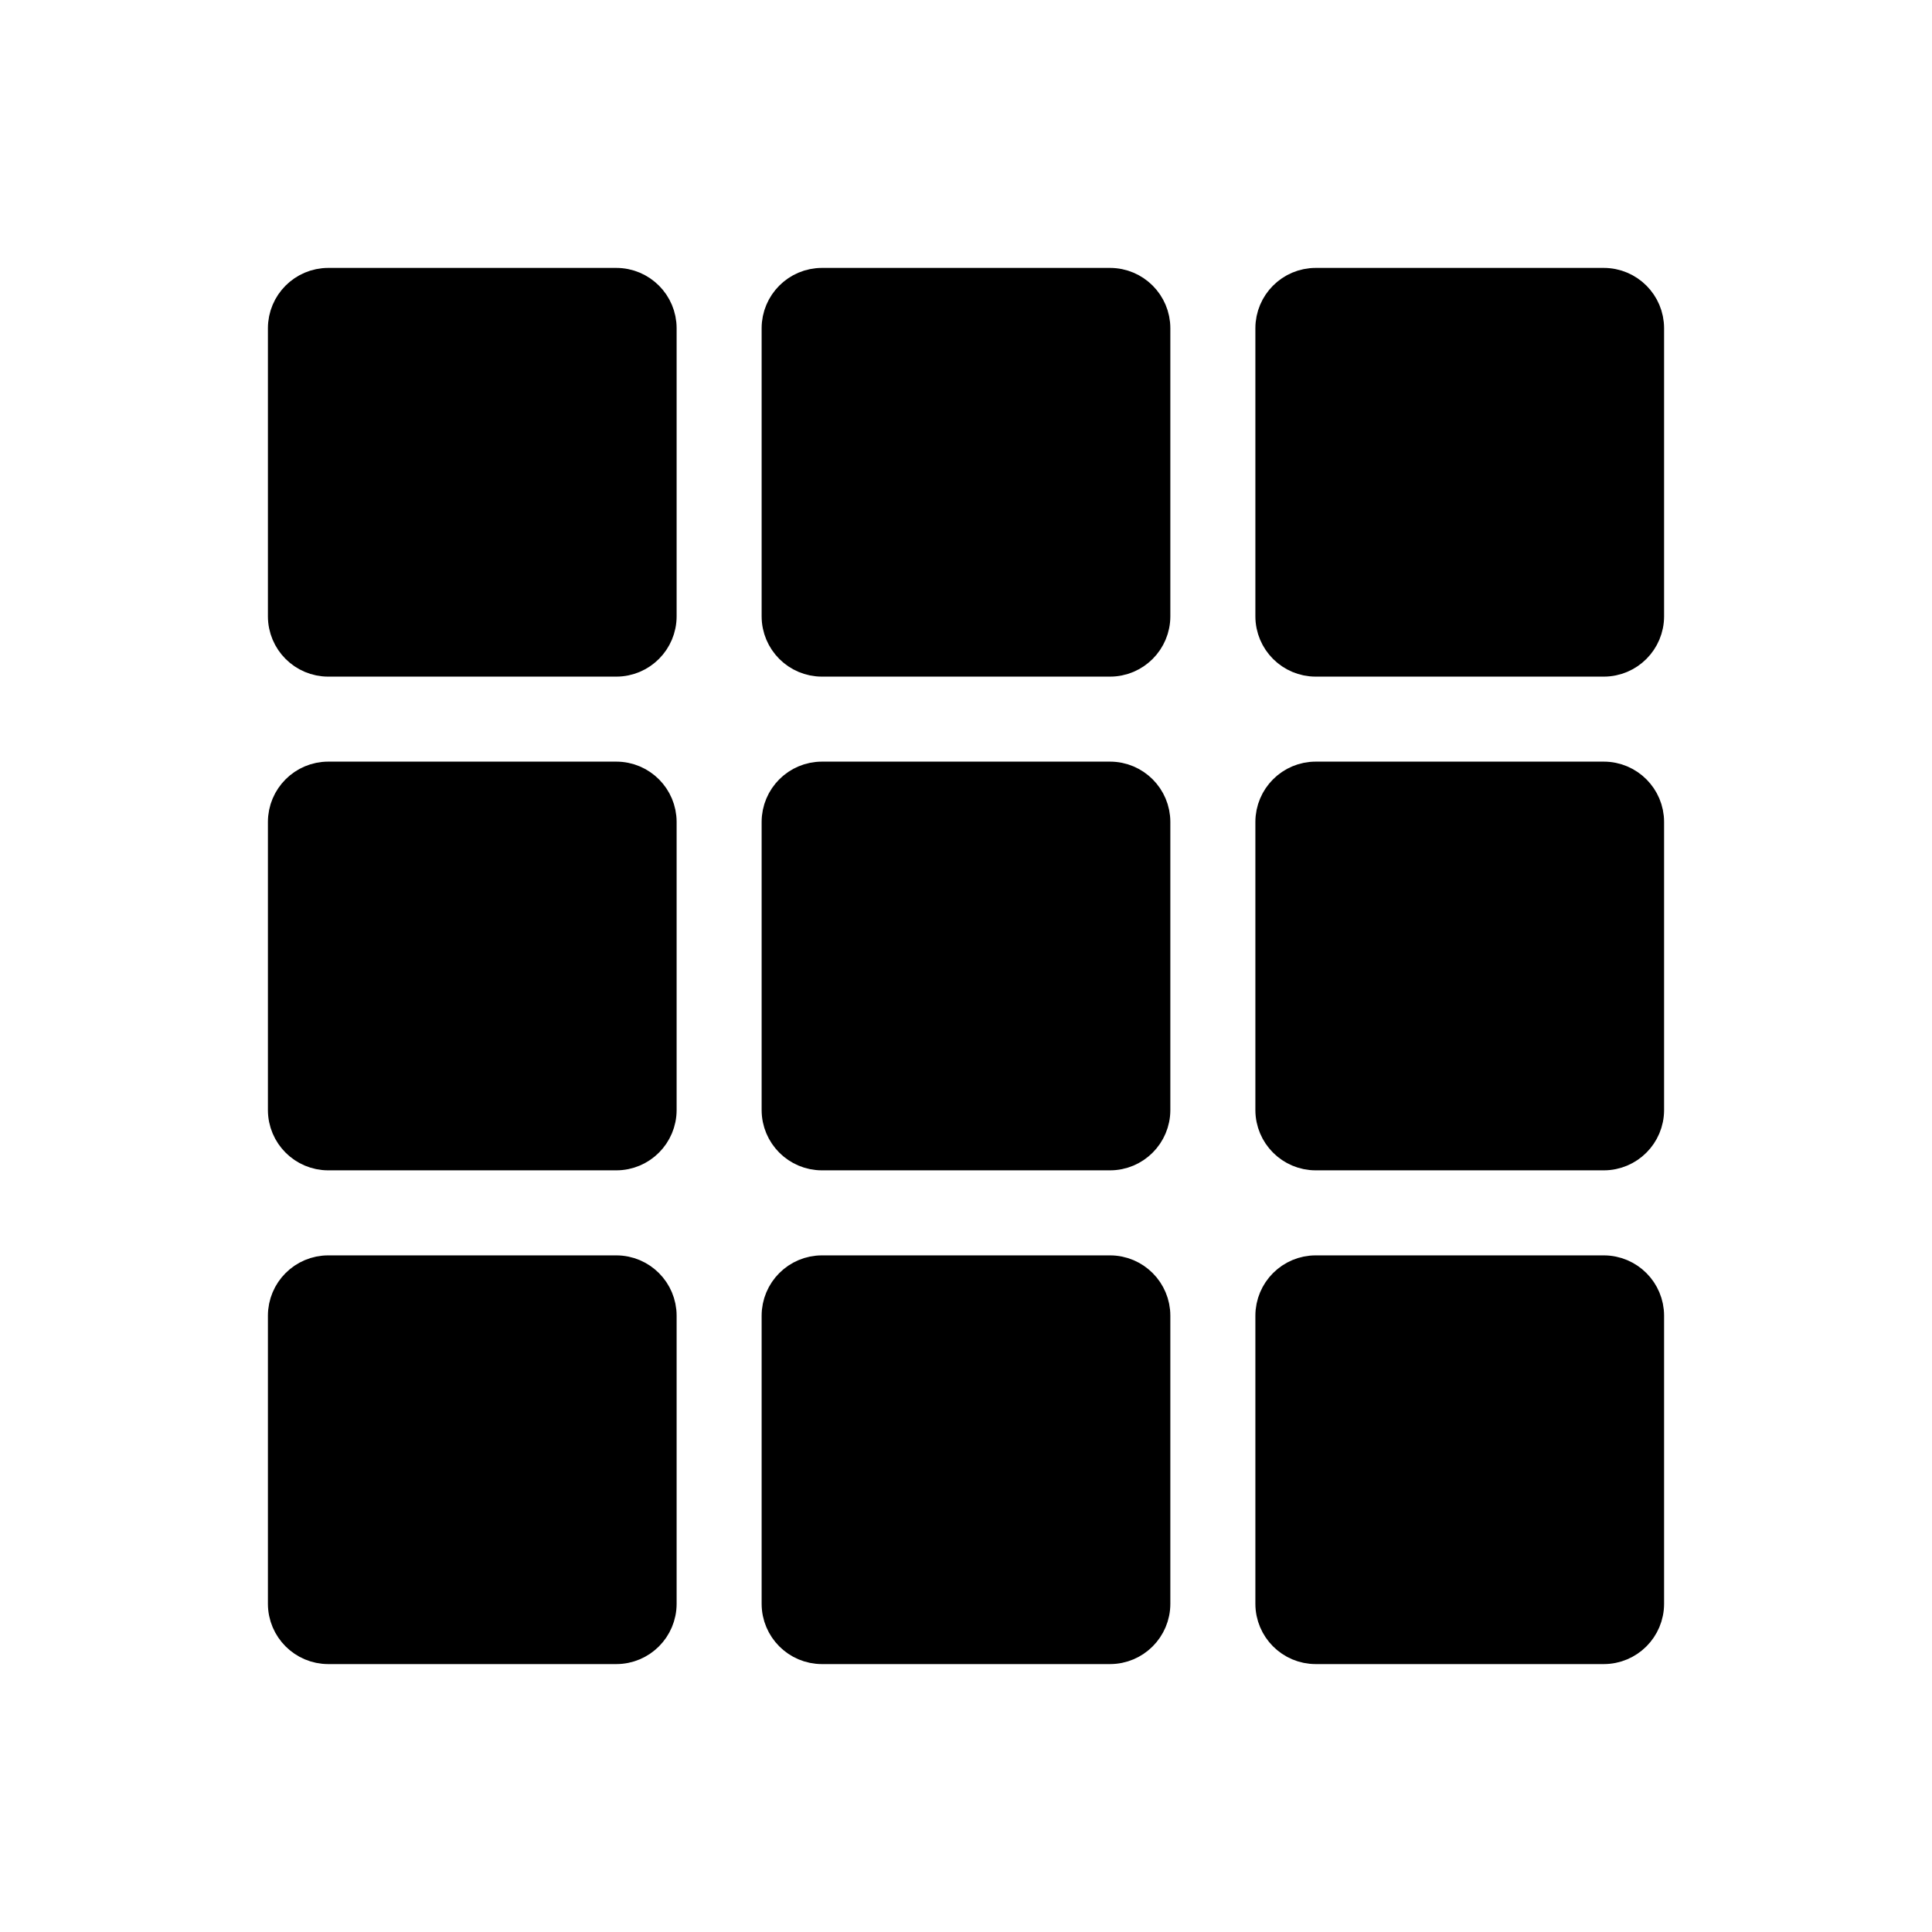
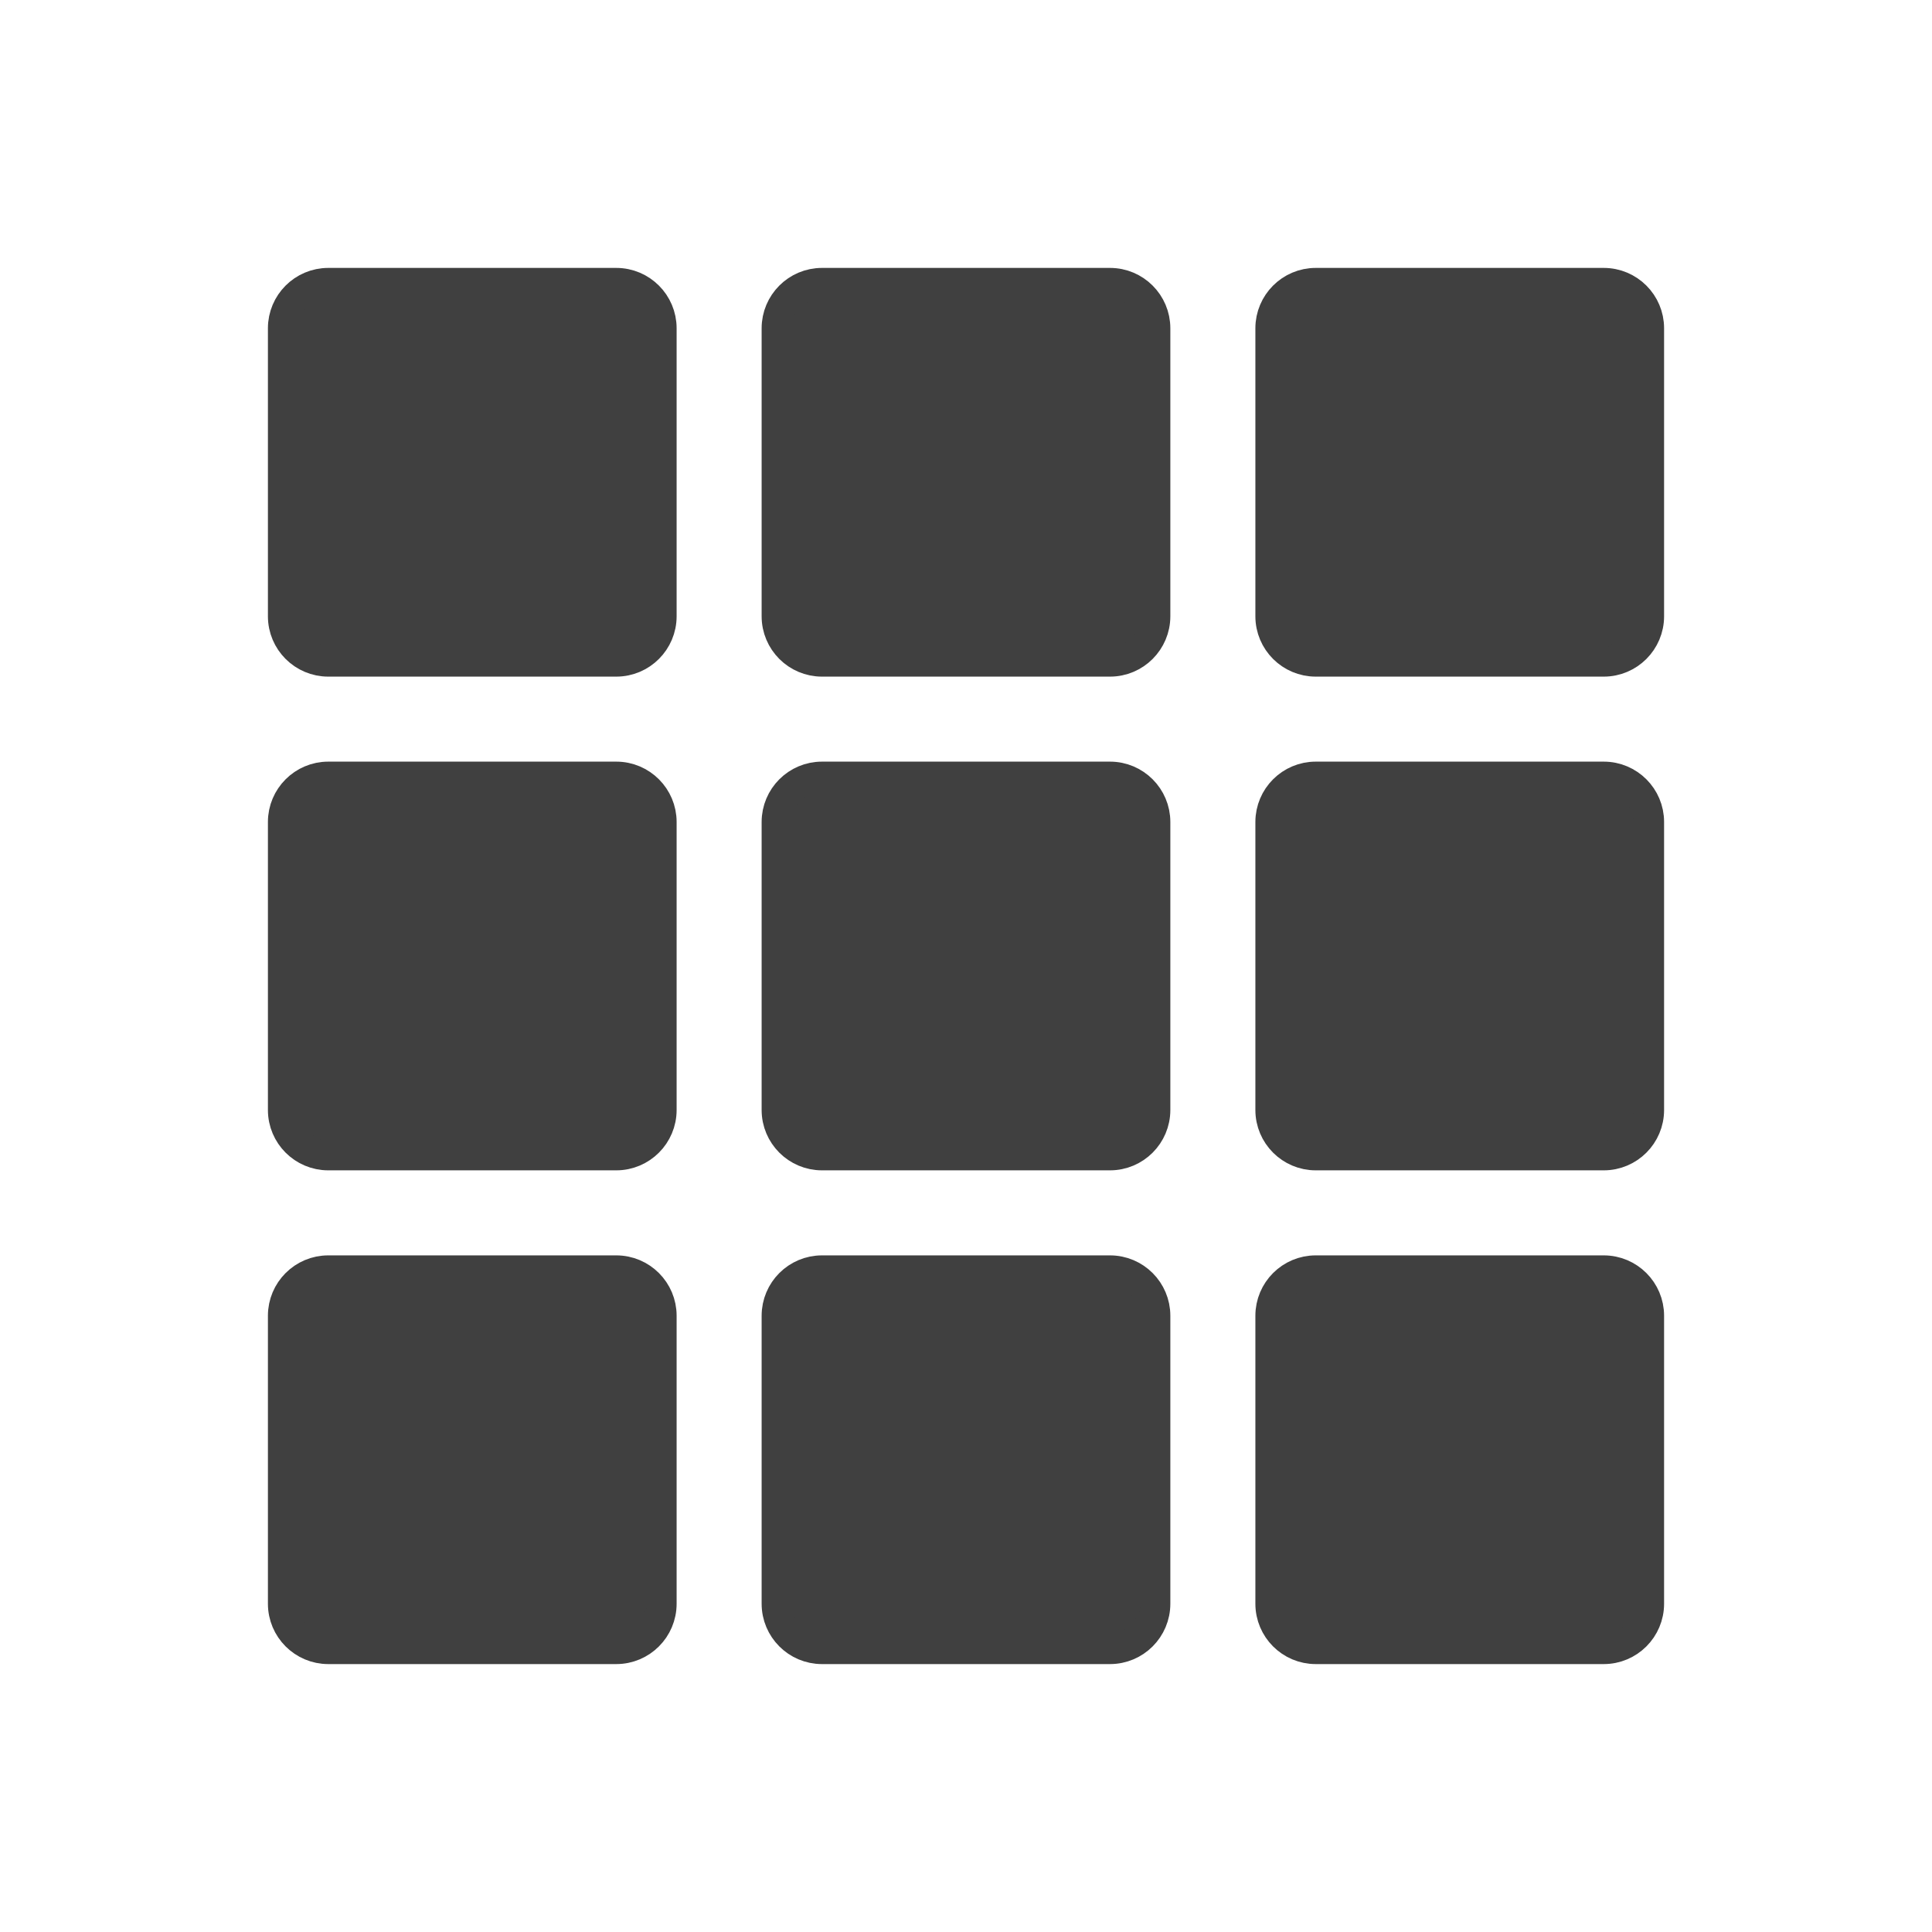
<svg xmlns="http://www.w3.org/2000/svg" fill="none" viewBox="0 0 64 64">
-   <rect x="9.375" y="9.375" width="12.539" height="12.539" rx="1.5" fill="#000" stroke="#000" stroke-linejoin="round" />
-   <rect x="9.375" y="42.086" width="12.539" height="12.539" rx="1.5" fill="#000" stroke="#000" stroke-linejoin="round" />
-   <rect x="9.375" y="25.73" width="12.539" height="12.539" rx="1.5" fill="#000" stroke="#000" stroke-linejoin="round" />
-   <rect x="25.73" y="9.375" width="12.539" height="12.539" rx="1.5" fill="#000" stroke="#000" stroke-linejoin="round" />
-   <rect x="25.73" y="42.086" width="12.539" height="12.539" rx="1.5" fill="#000" stroke="#000" stroke-linejoin="round" />
-   <rect x="25.73" y="25.73" width="12.539" height="12.539" rx="1.5" fill="#000" stroke="#000" stroke-linejoin="round" />
-   <rect x="42.086" y="9.375" width="12.539" height="12.539" rx="1.5" fill="#000" stroke="#000" stroke-linejoin="round" />
-   <rect x="42.086" y="42.086" width="12.539" height="12.539" rx="1.5" fill="#000" stroke="#000" stroke-linejoin="round" />
-   <rect x="42.086" y="25.73" width="12.539" height="12.539" rx="1.5" fill="#000" stroke="#000" stroke-linejoin="round" />
+   <rect x="9.375" y="9.375" width="12.539" height="12.539" rx="1.5" fill="#404040" stroke="#404040" stroke-linejoin="round" />
+   <rect x="9.375" y="42.086" width="12.539" height="12.539" rx="1.5" fill="#404040" stroke="#404040" stroke-linejoin="round" />
+   <rect x="9.375" y="25.73" width="12.539" height="12.539" rx="1.5" fill="#404040" stroke="#404040" stroke-linejoin="round" />
+   <rect x="25.73" y="9.375" width="12.539" height="12.539" rx="1.5" fill="#404040" stroke="#404040" stroke-linejoin="round" />
+   <rect x="25.73" y="42.086" width="12.539" height="12.539" rx="1.5" fill="#404040" stroke="#404040" stroke-linejoin="round" />
+   <rect x="25.73" y="25.73" width="12.539" height="12.539" rx="1.5" fill="#404040" stroke="#404040" stroke-linejoin="round" />
+   <rect x="42.086" y="9.375" width="12.539" height="12.539" rx="1.5" fill="#404040" stroke="#404040" stroke-linejoin="round" />
+   <rect x="42.086" y="42.086" width="12.539" height="12.539" rx="1.5" fill="#404040" stroke="#404040" stroke-linejoin="round" />
+   <rect x="42.086" y="25.73" width="12.539" height="12.539" rx="1.5" fill="#404040" stroke="#404040" stroke-linejoin="round" />
</svg>
